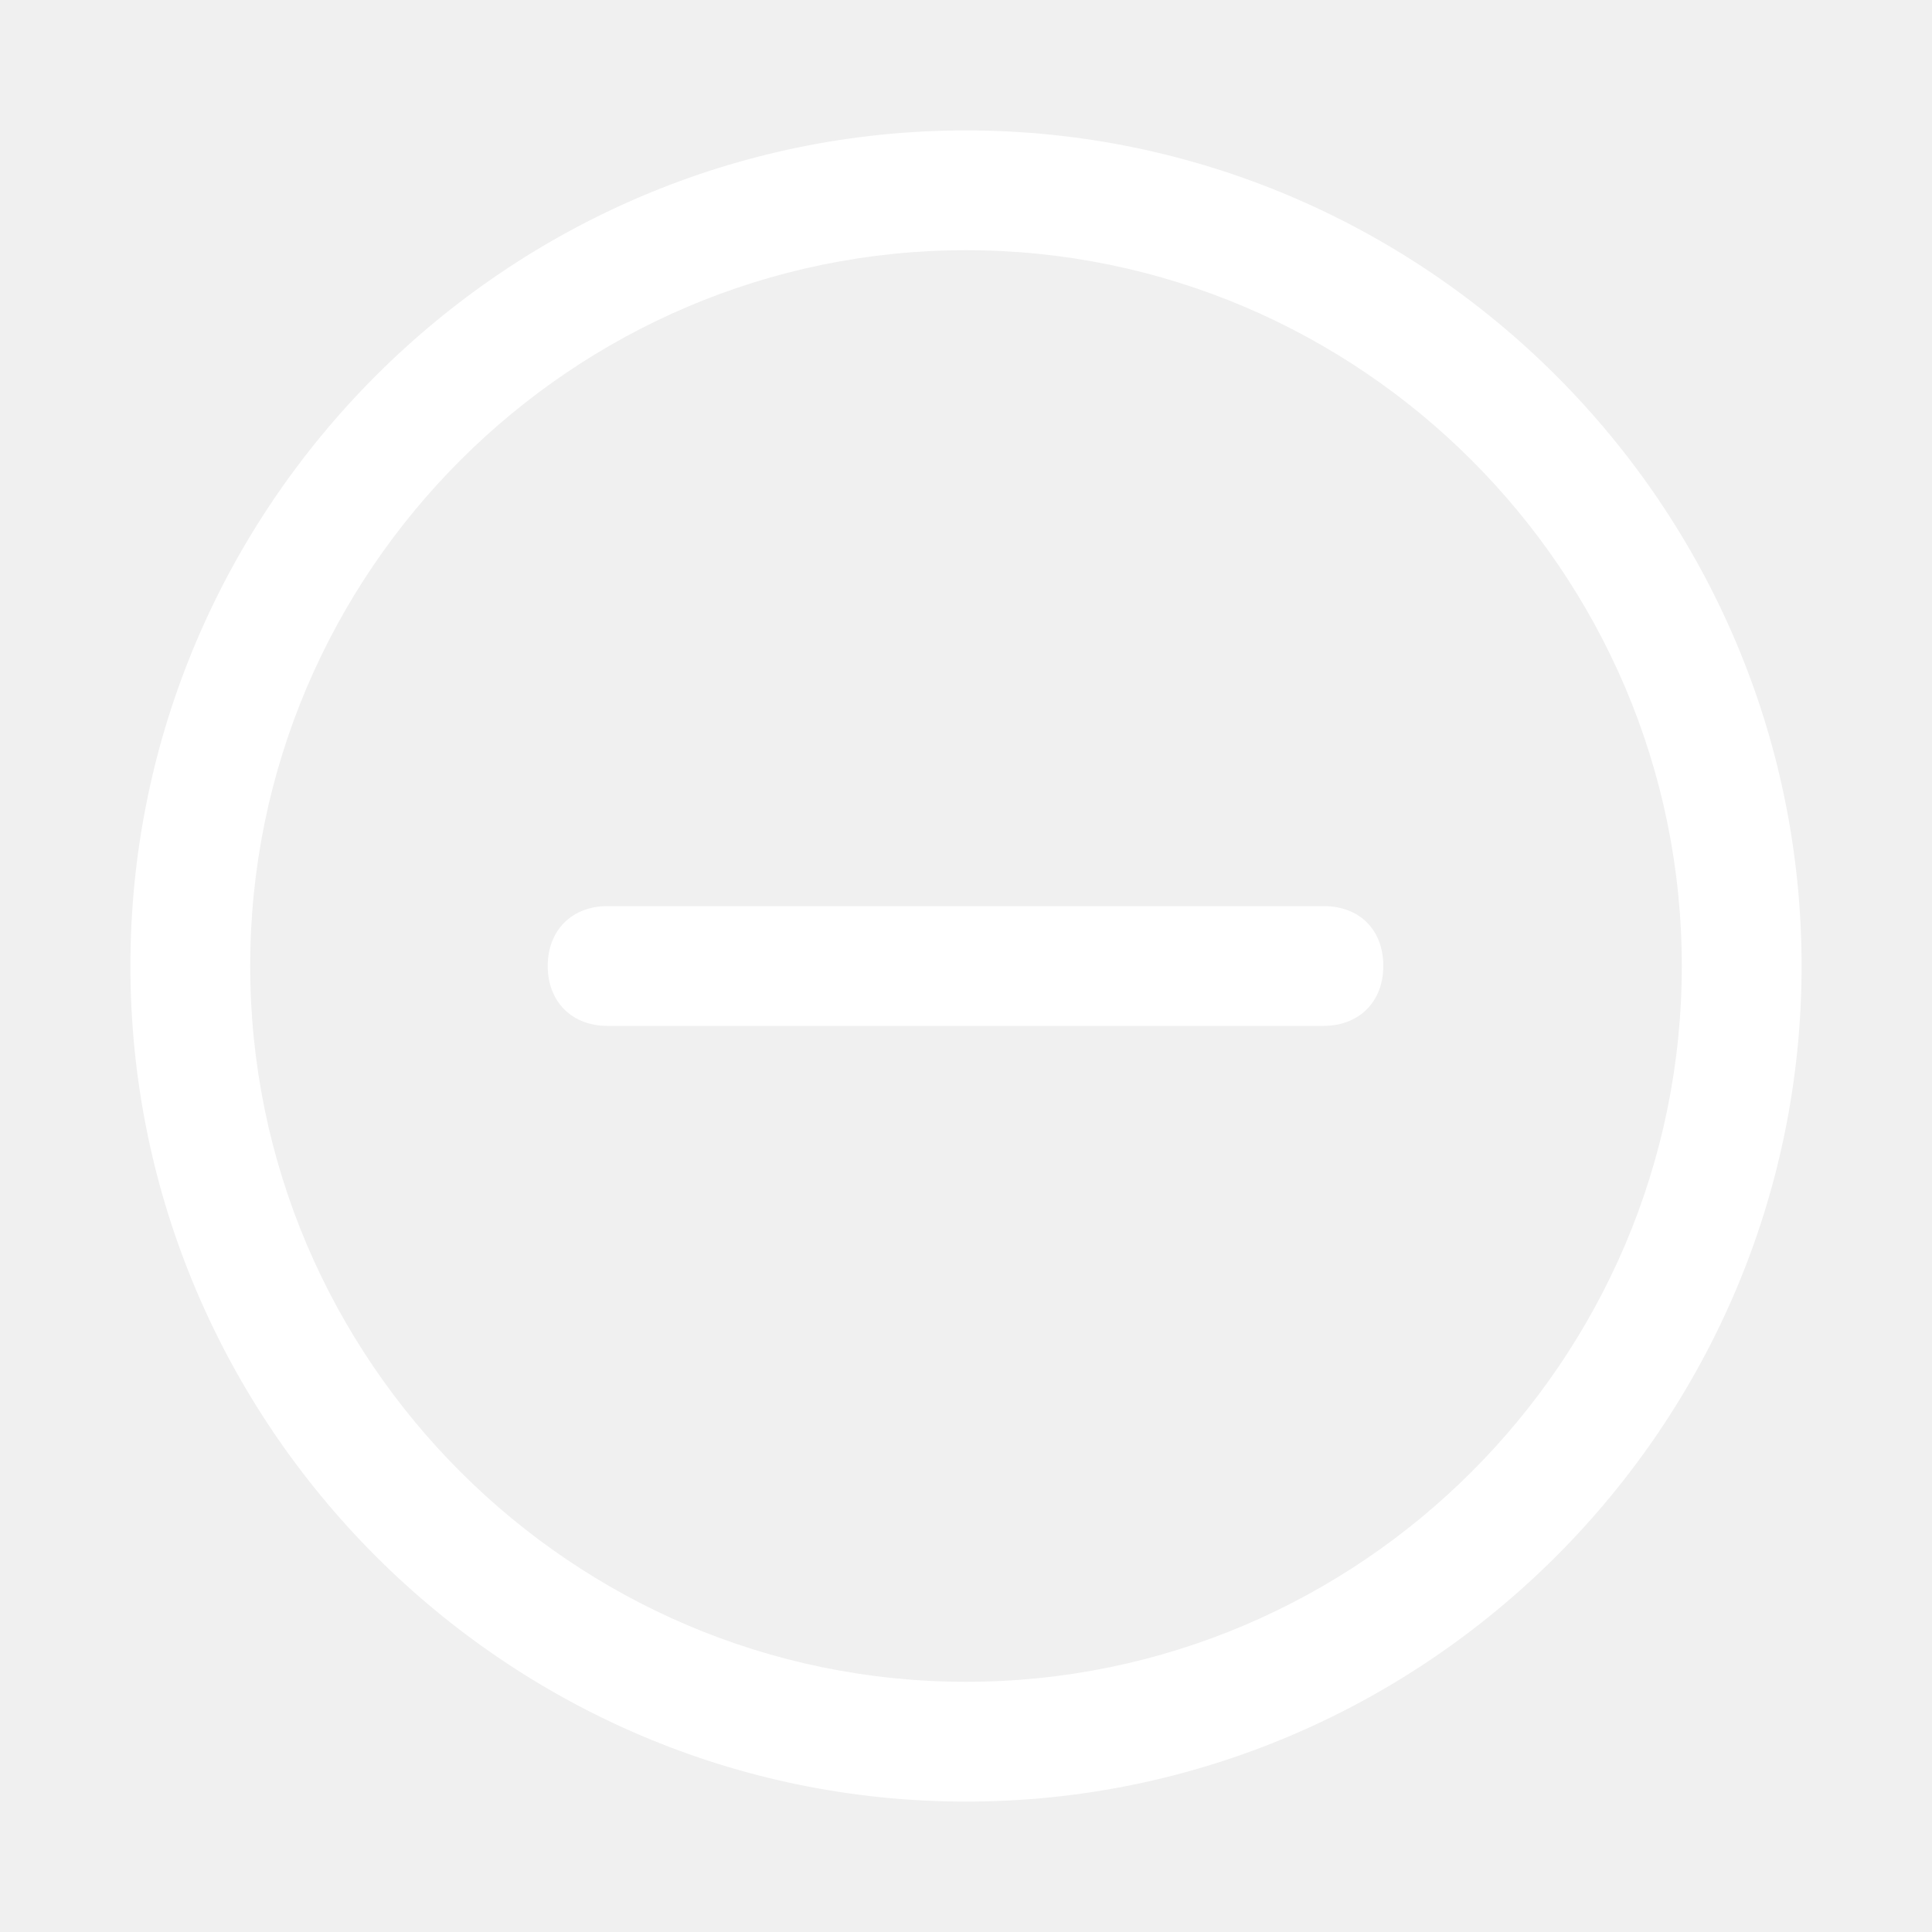
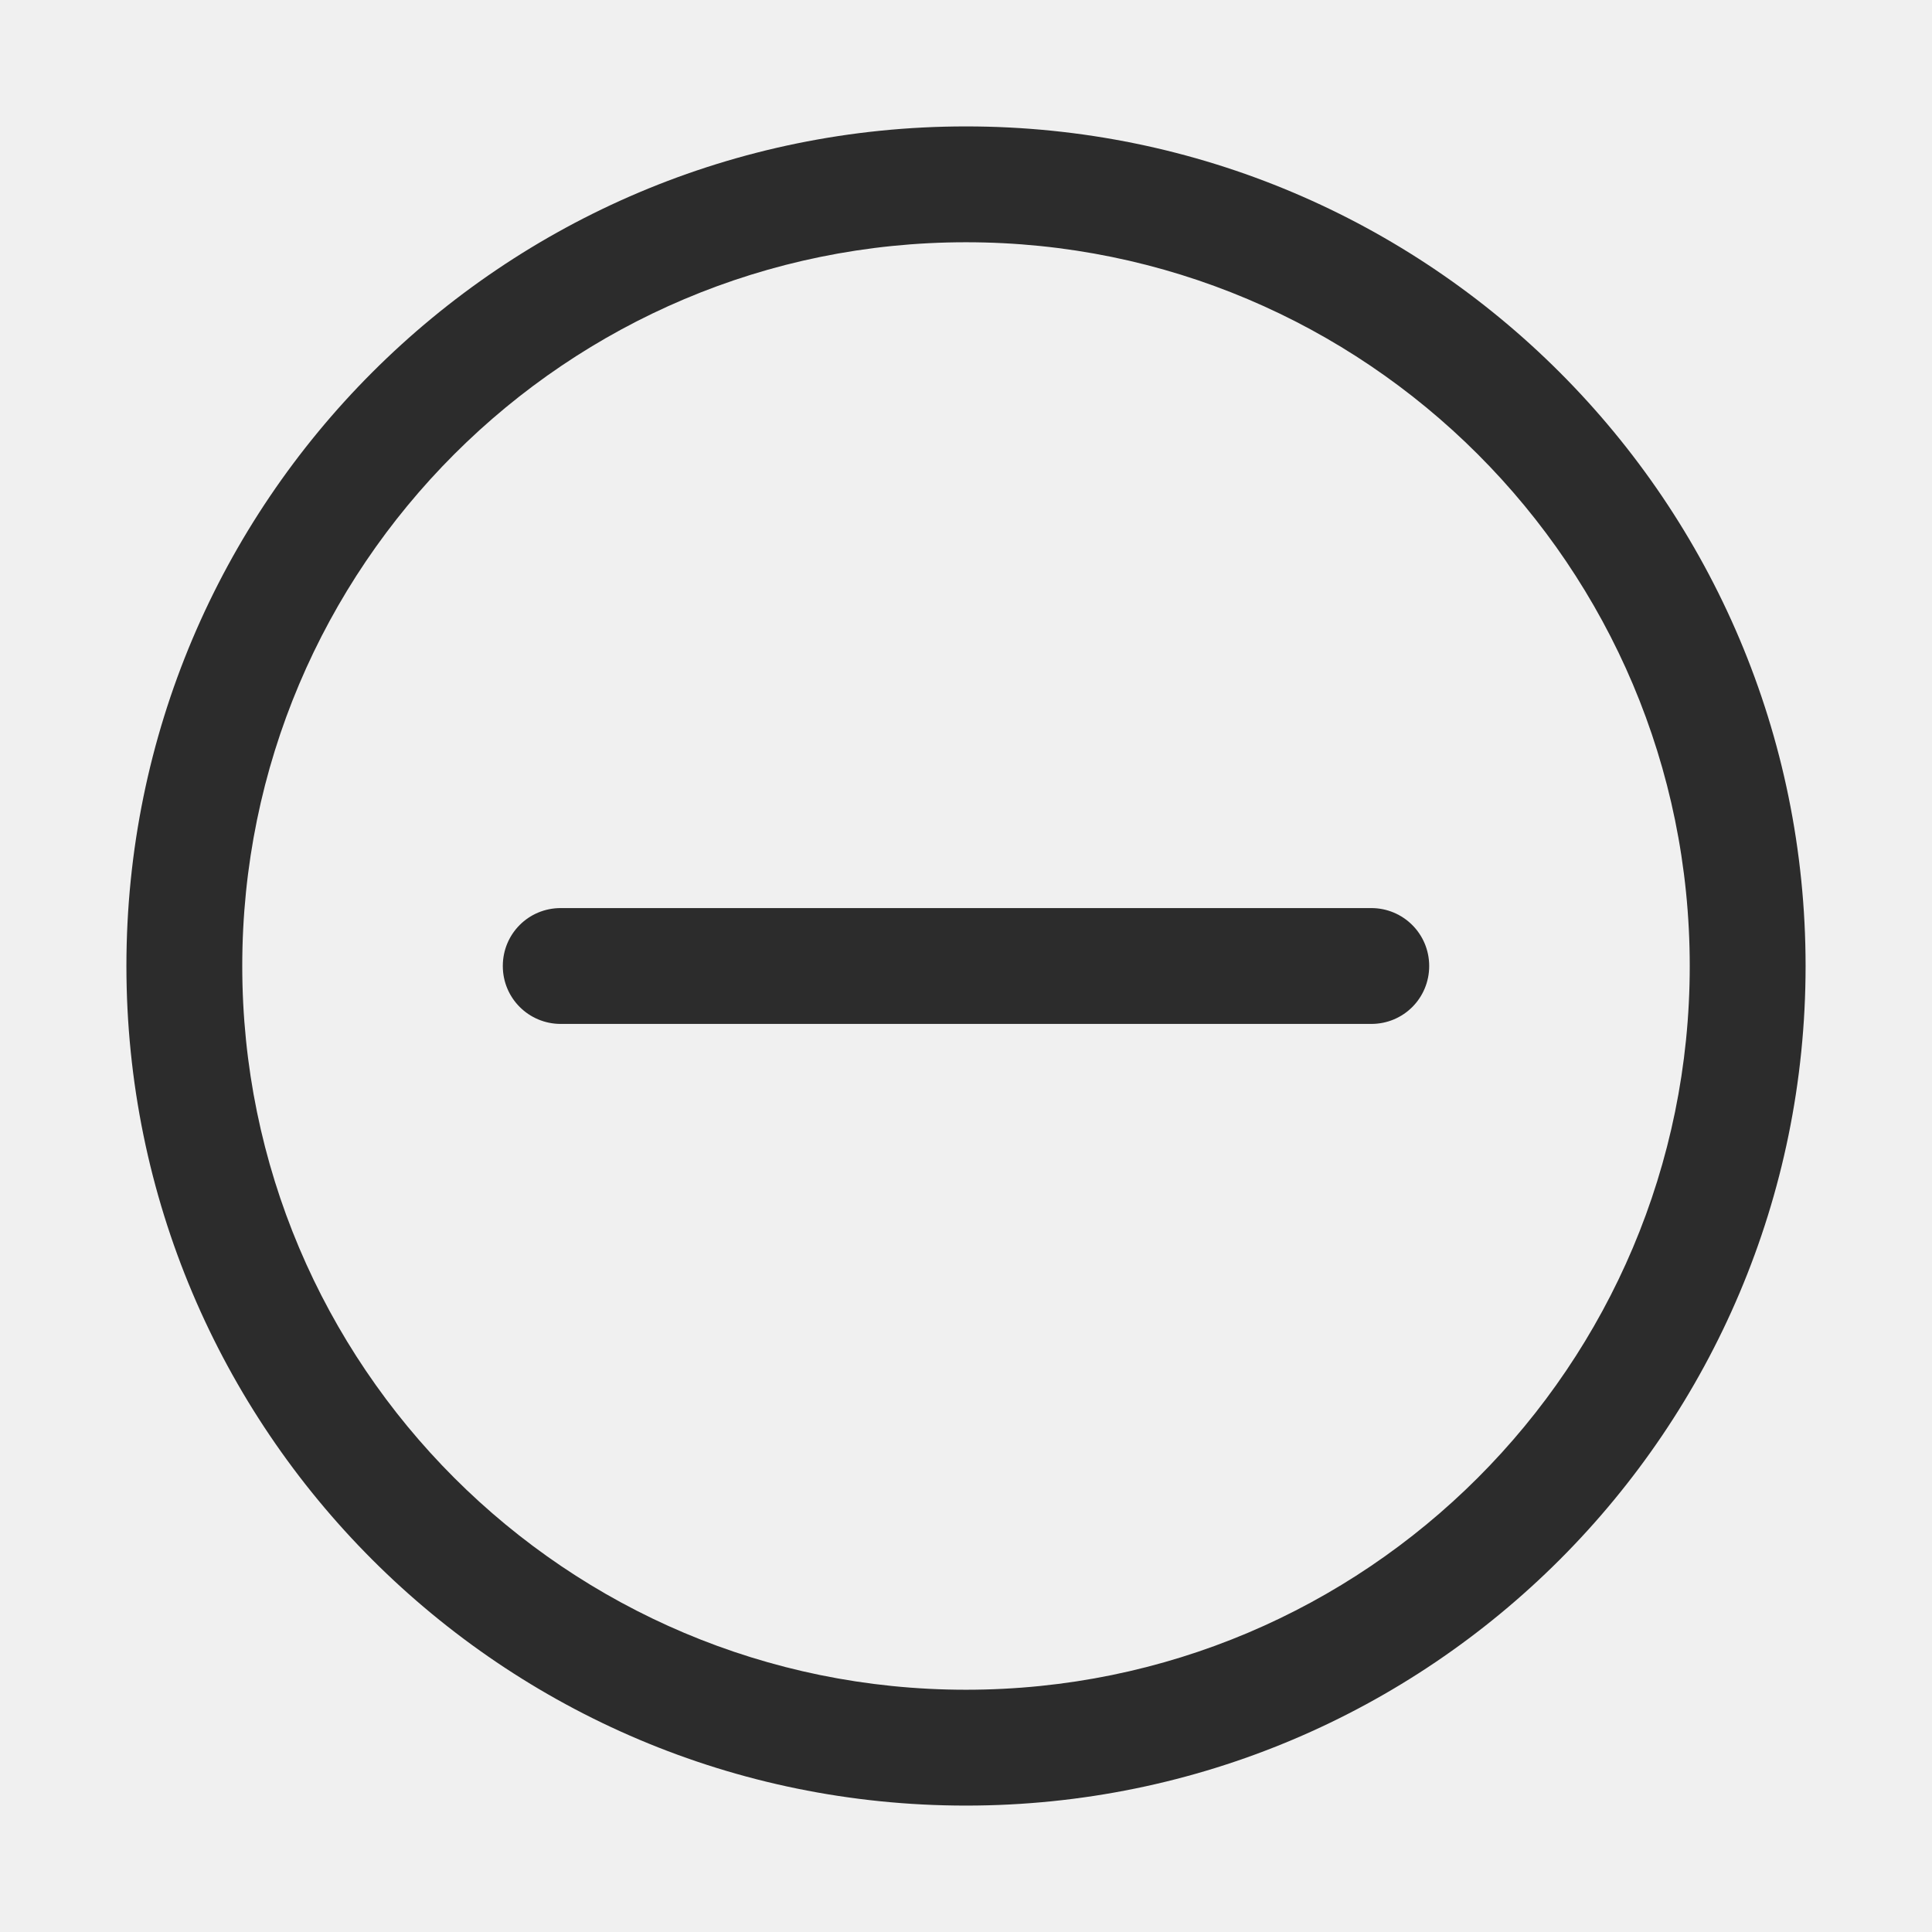
- <svg xmlns="http://www.w3.org/2000/svg" t="1740471403496" class="icon" viewBox="0 0 1024 1024" version="1.1" p-id="7250" width="48" height="48">
-   <path d="M512 954.88c-243.712 0-442.88-199.168-442.88-442.88s199.168-442.88 442.88-442.88 442.88 199.168 442.88 442.88-199.168 442.88-442.88 442.88z m0-63.488c208.896 0 379.392-170.496 379.392-379.392s-170.496-379.392-379.392-379.392-379.392 170.496-379.392 379.392 170.496 379.392 379.392 379.392z m221.184-379.392c0 18.944-12.8 31.744-31.744 31.744h-379.392c-18.944 0-31.744-12.8-31.744-31.744s12.8-31.744 31.744-31.744h379.392c19.456 0 31.744 12.8 31.744 31.744z" p-id="7251" fill="#ffffff" />
+ <svg xmlns="http://www.w3.org/2000/svg" t="1747048699884" class="icon" viewBox="0 0 1024 1024" version="1.1" p-id="2155" width="32" height="32">
+   <path d="M67 512C67 266.2 266.2 67 512 67s445 199.2 445 445-199.2 445-445 445S67 757.8 67 512z m230.2-30.7c-17.1 0-30.7 13.7-30.7 30.7 0 17.1 13.8 30.7 30.7 30.7h429.6c17.1 0 30.7-13.7 30.7-30.7 0-17.1-13.8-30.7-30.7-30.7H297.2zM895.6 512c0-211.9-171.8-383.6-383.6-383.6S128.4 300.1 128.4 512 300.1 895.6 512 895.6 895.6 723.9 895.6 512z" fill="#2c2c2c" p-id="2156" />
</svg>
